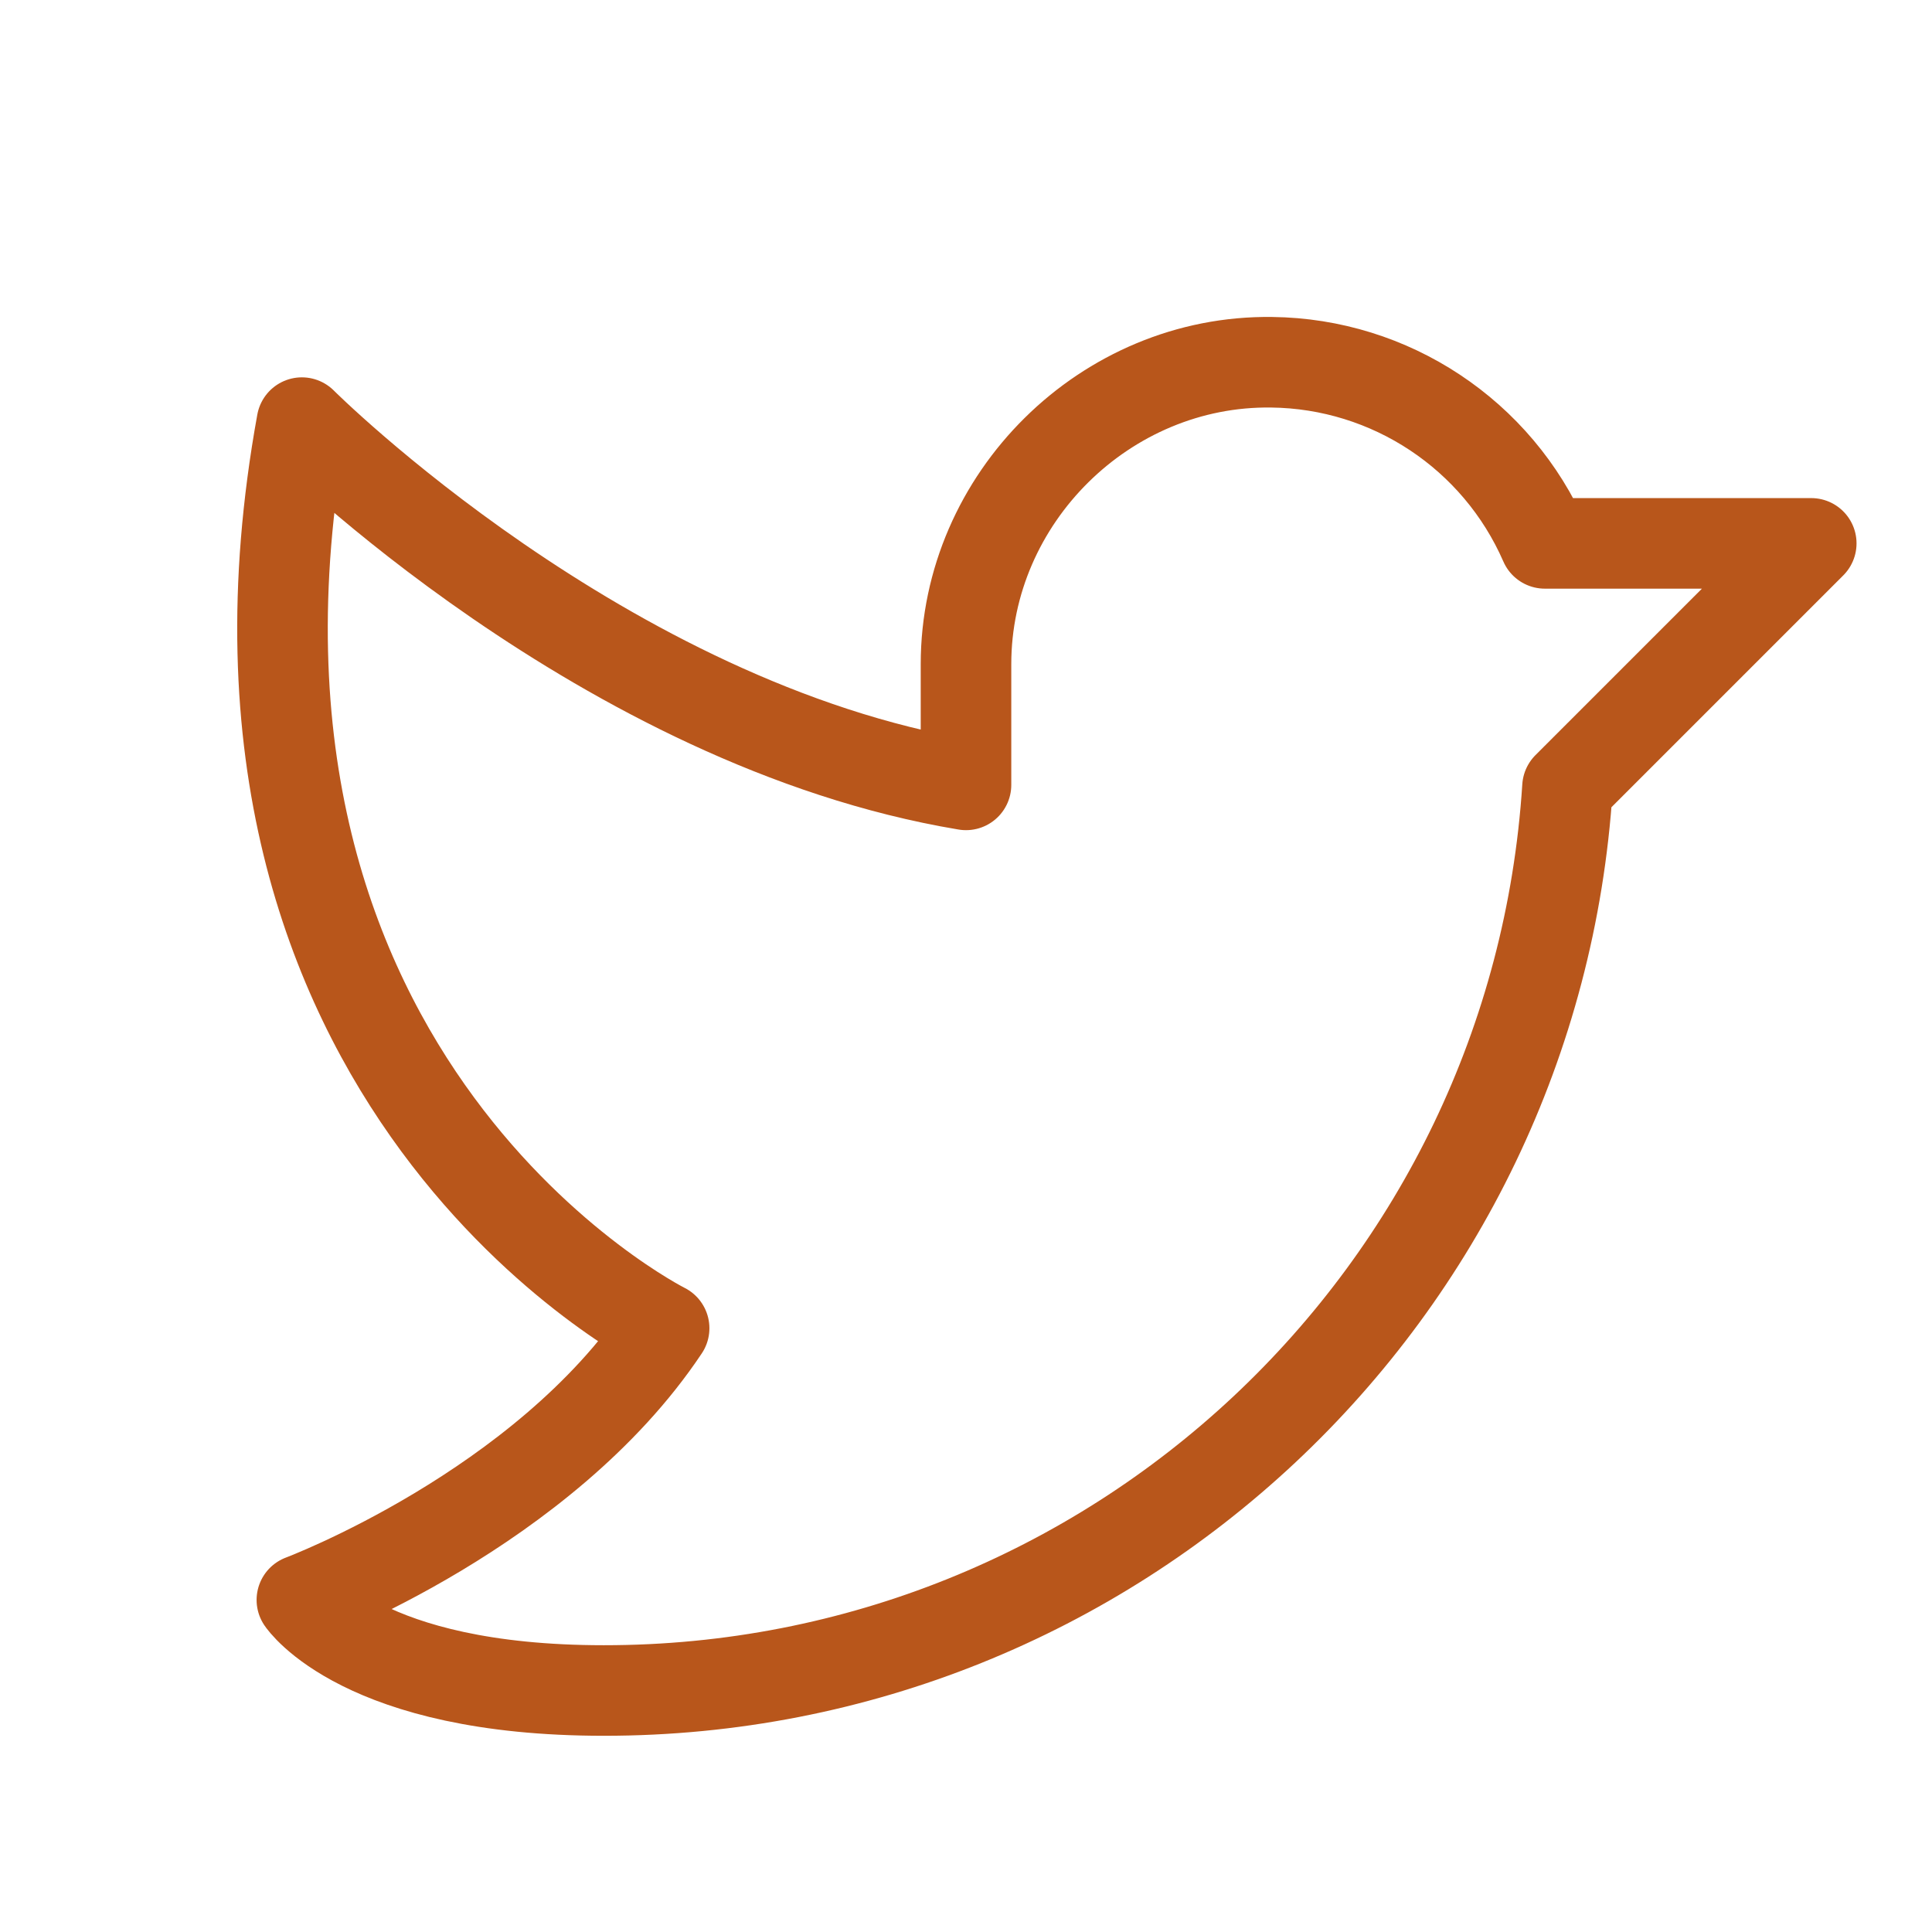
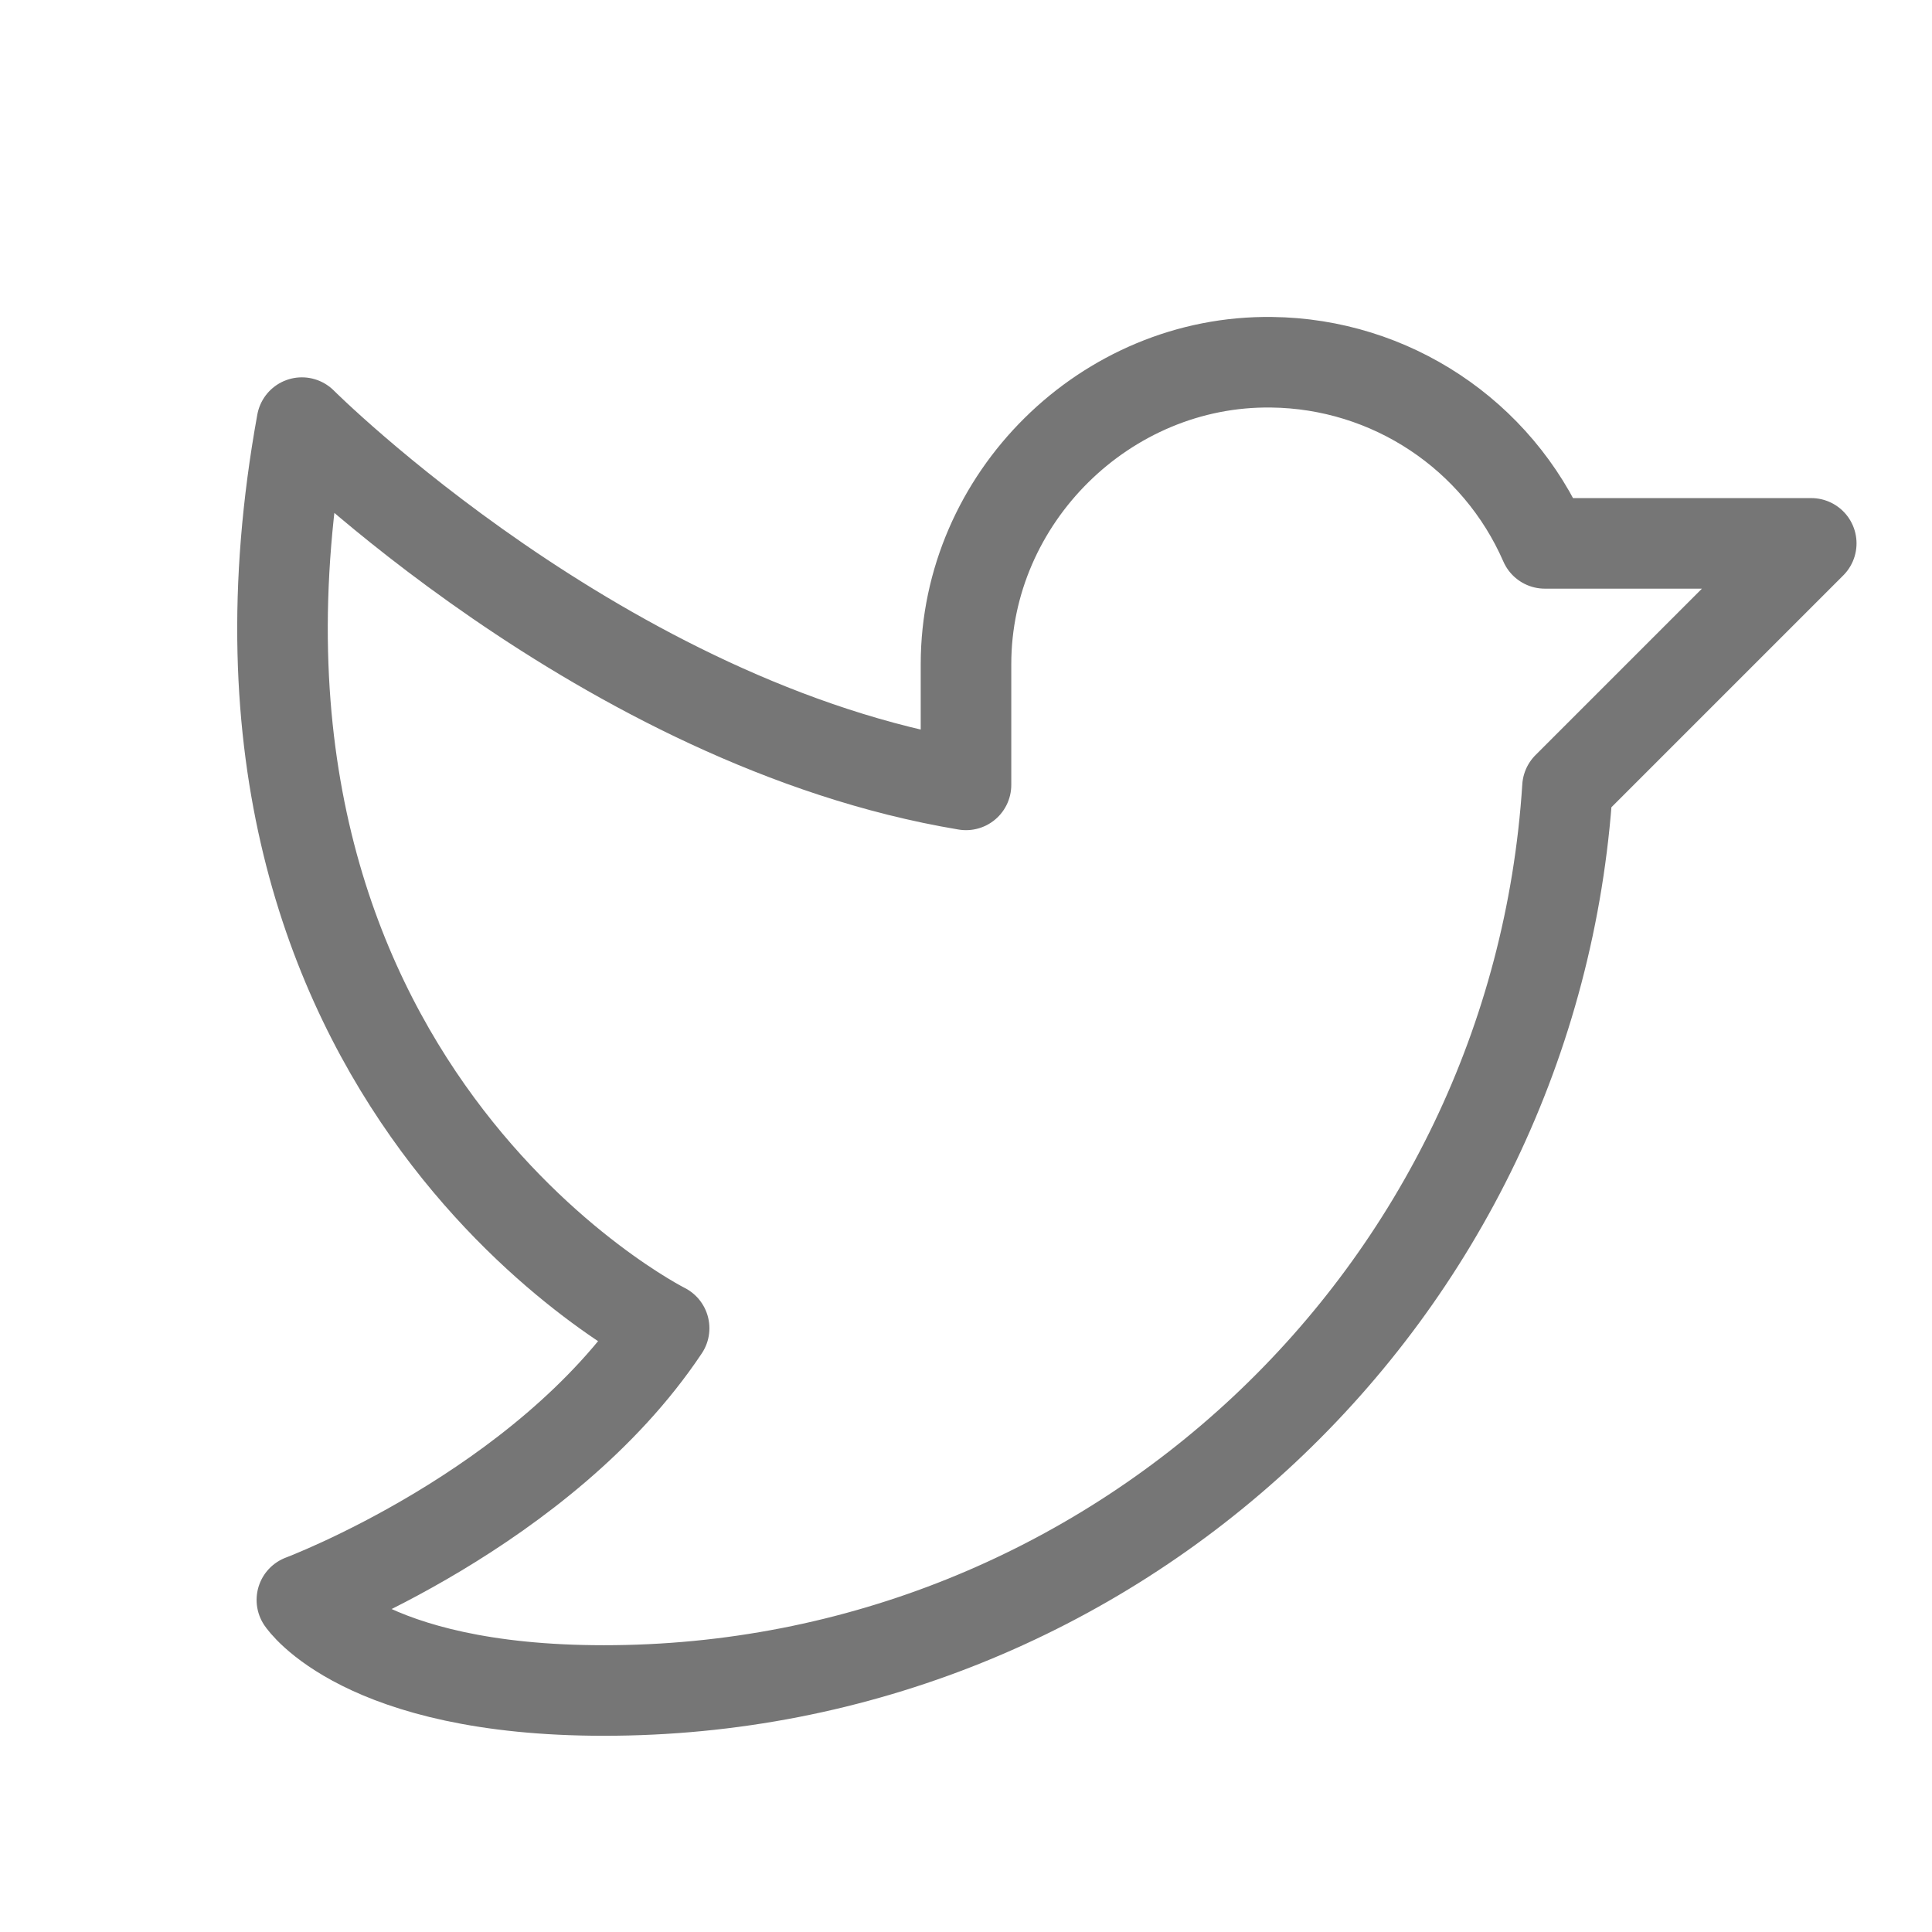
- <svg xmlns="http://www.w3.org/2000/svg" width="192" height="192" fill="#b8561b" viewBox="0 0 256 256">
+ <svg xmlns="http://www.w3.org/2000/svg" width="192" height="192" fill="#767676" viewBox="0 0 256 256">
  <rect width="256" height="256" fill="none" />
-   <path d="M128,88c0-22,18.5-40.3,40.5-40a40,40,0,0,1,36.2,24H240l-32.3,32.3A127.9,127.9,0,0,1,80,224c-32,0-40-12-40-12s32-12,48-36c0,0-64-32-48-120,0,0,40,40,88,48Z" fill="none" stroke="#b8561b" stroke-linecap="round" stroke-linejoin="round" stroke-width="12" />
+   <path d="M128,88c0-22,18.5-40.3,40.5-40a40,40,0,0,1,36.2,24H240l-32.3,32.3A127.9,127.9,0,0,1,80,224c-32,0-40-12-40-12s32-12,48-36c0,0-64-32-48-120,0,0,40,40,88,48Z" fill="none" stroke="#767676" stroke-linecap="round" stroke-linejoin="round" stroke-width="12" />
</svg>
